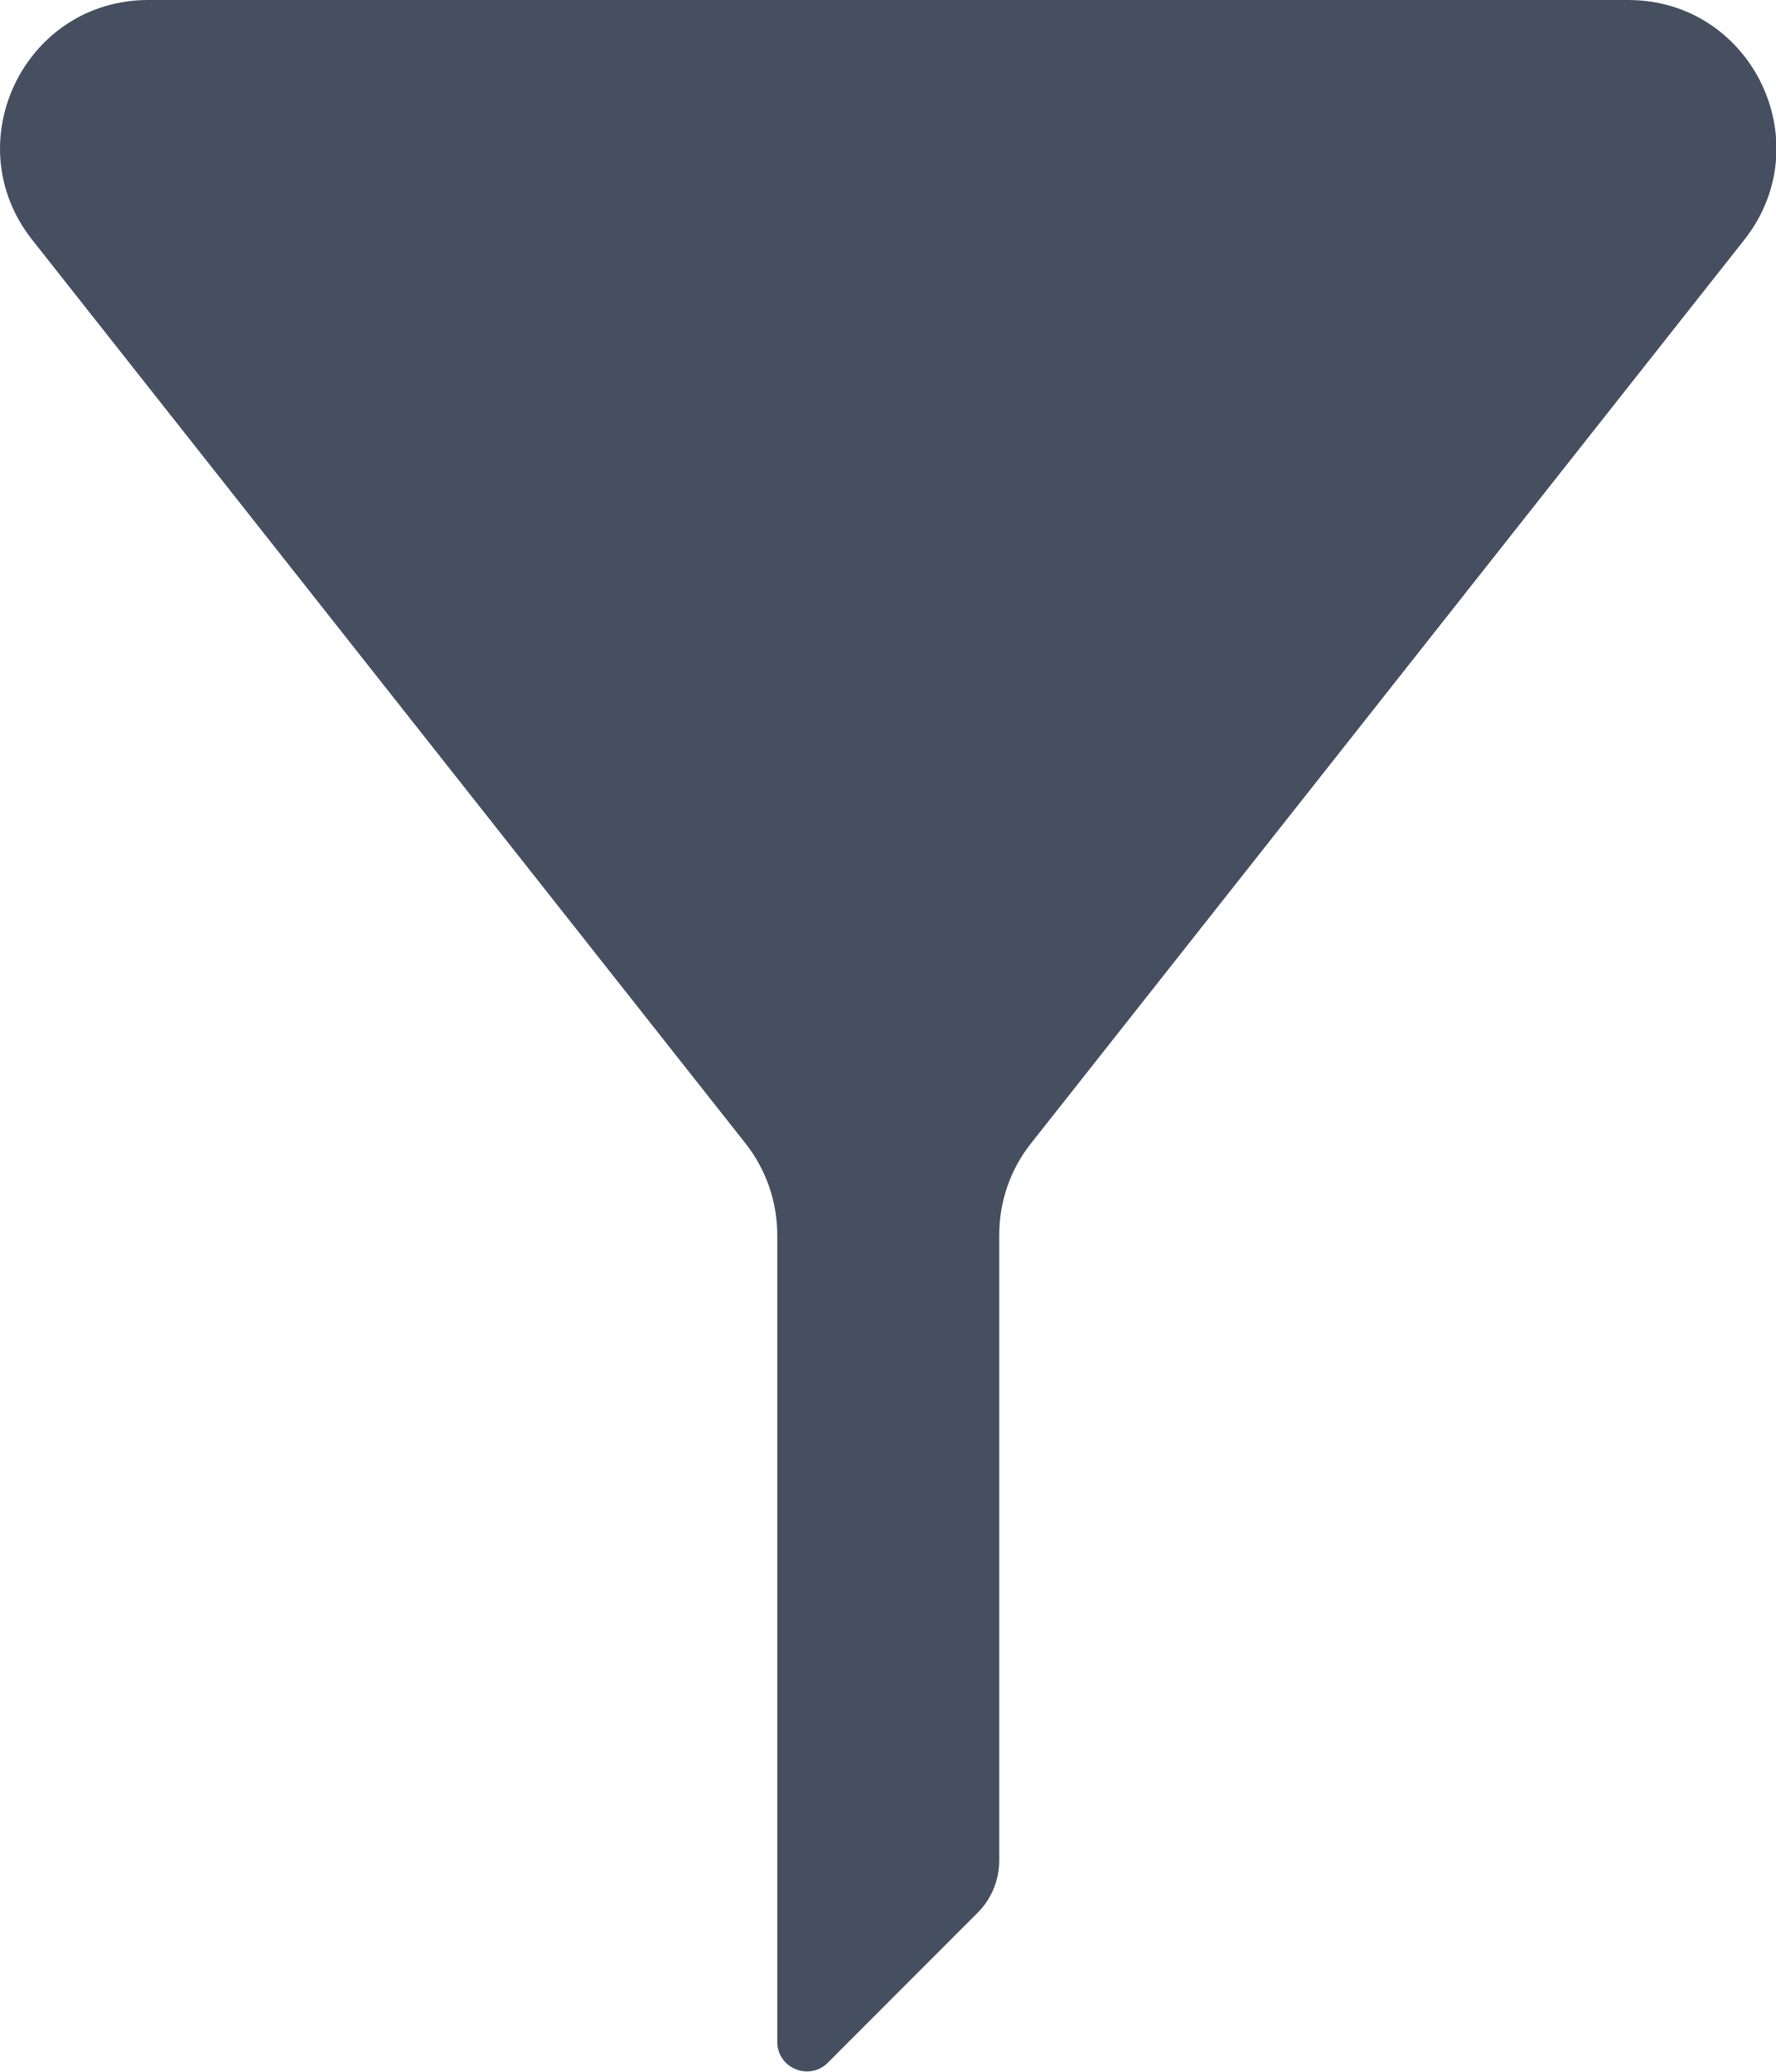
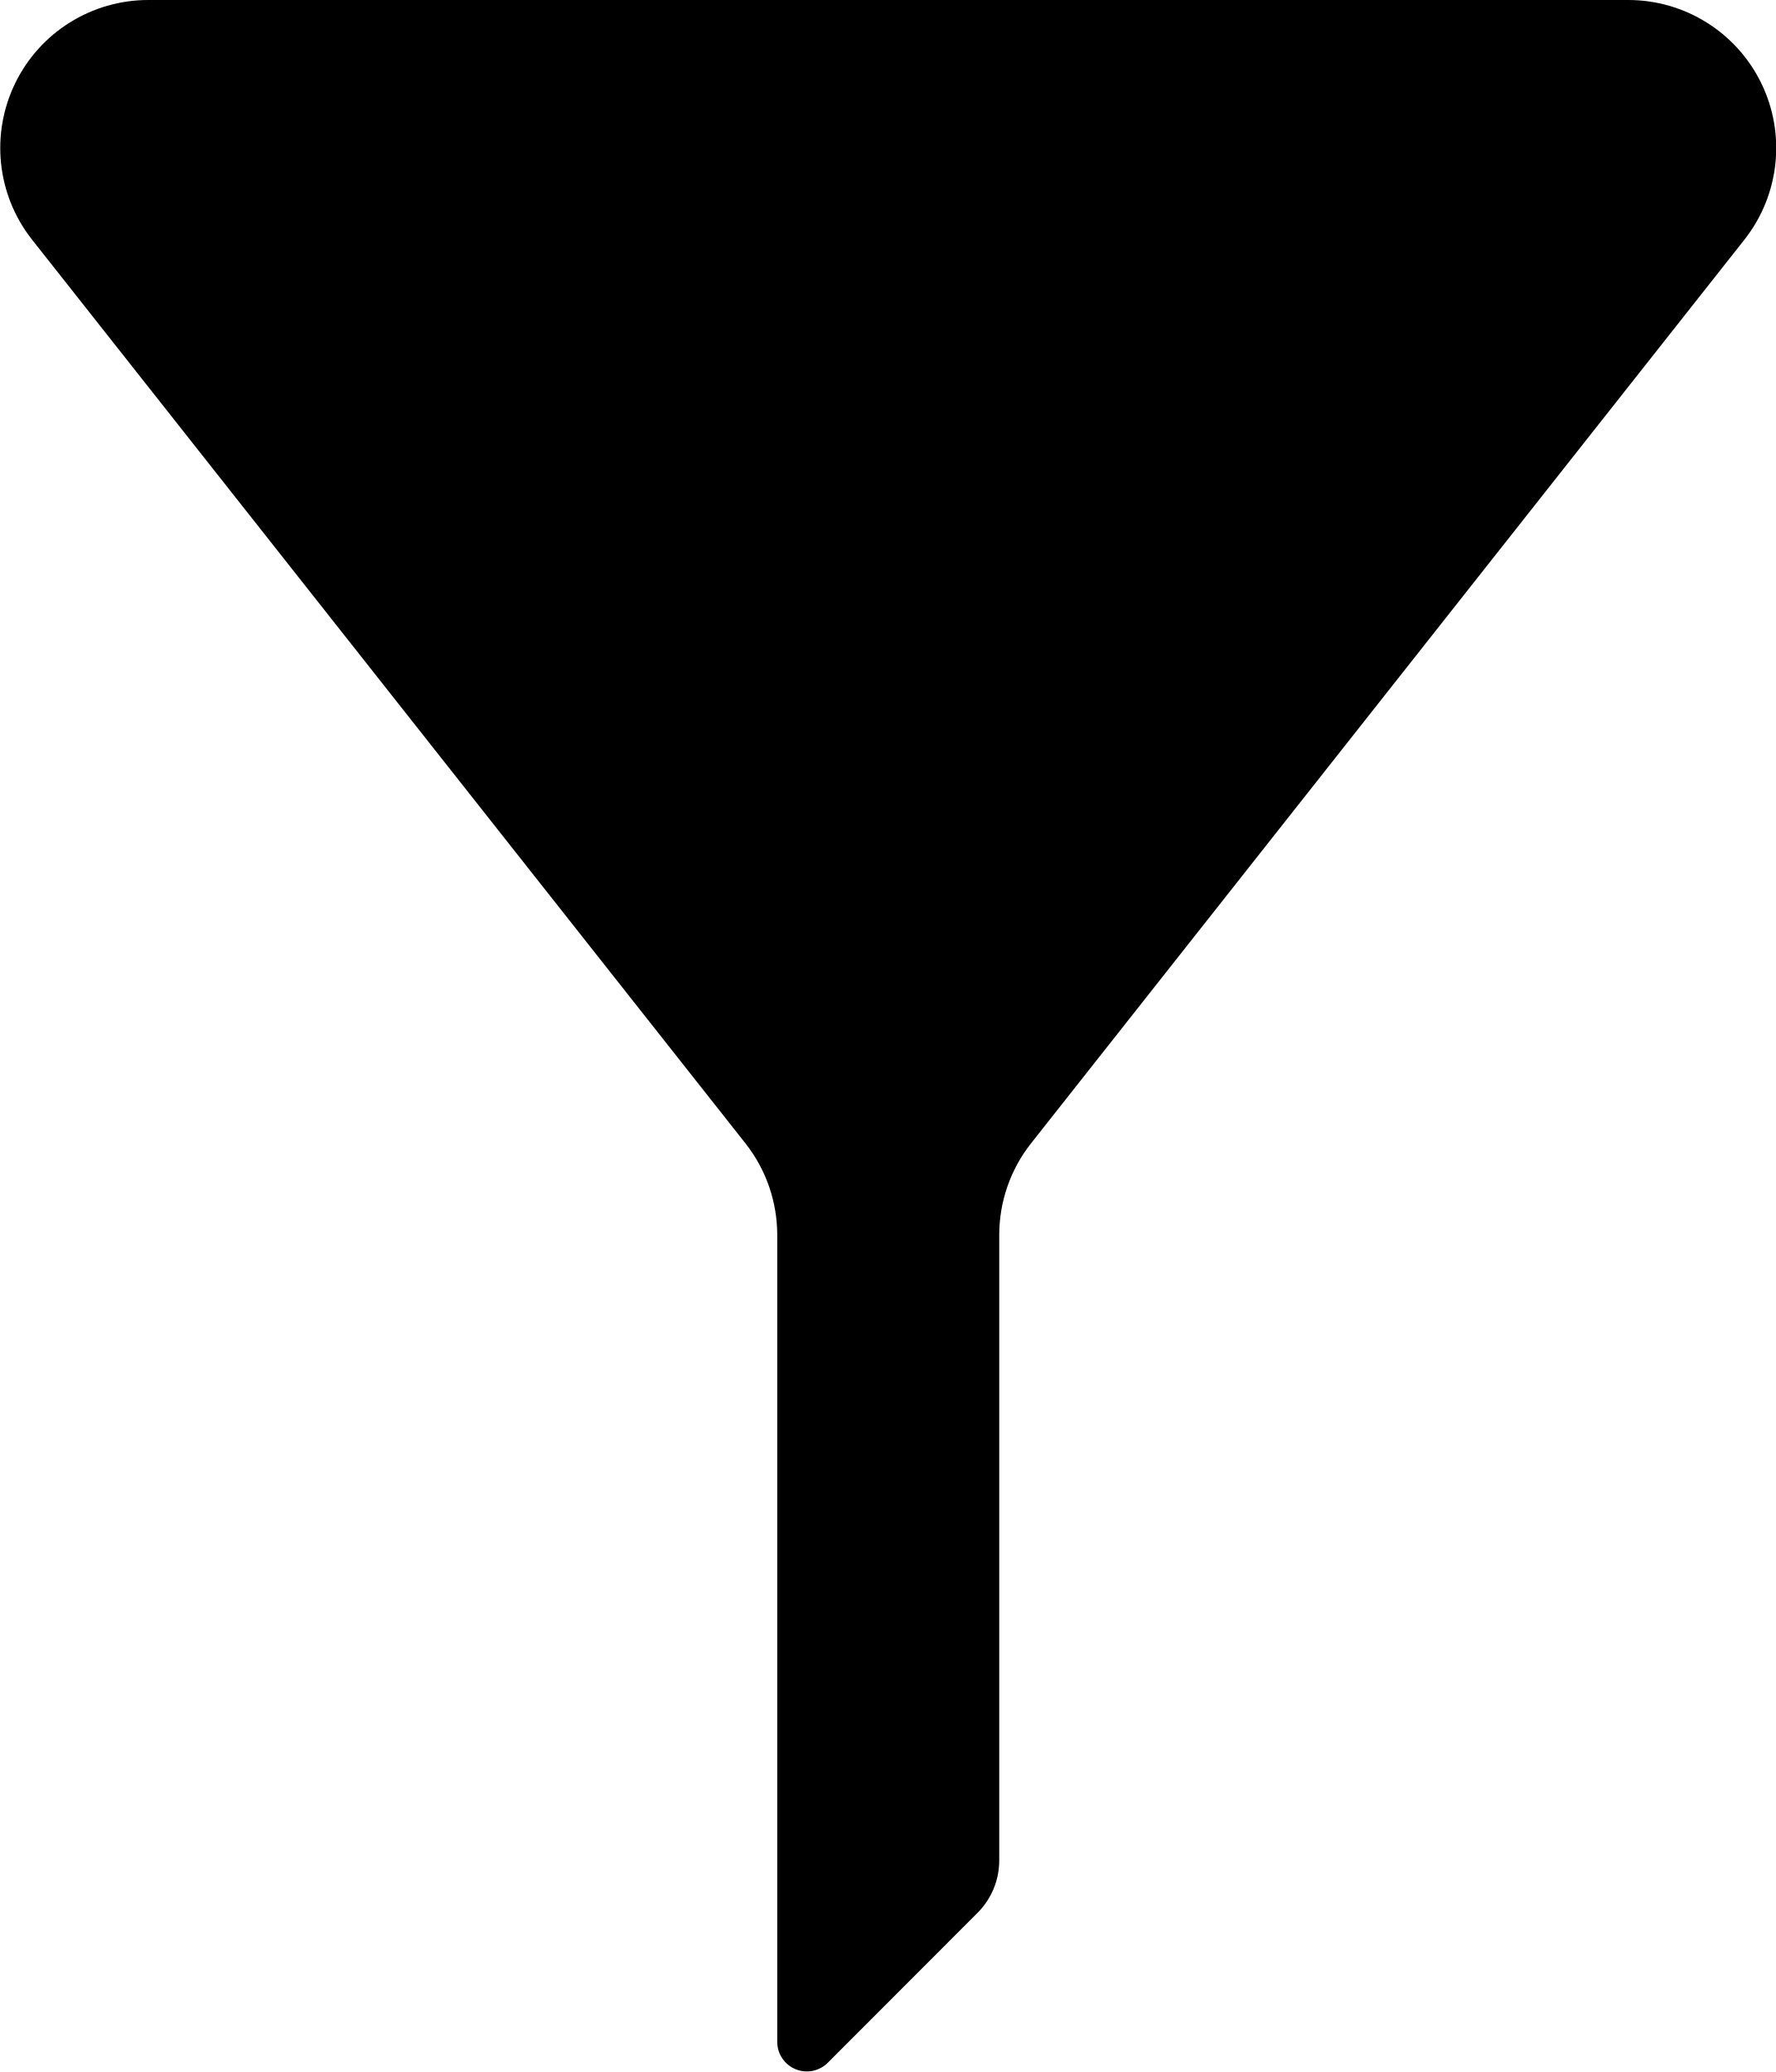
- <svg xmlns="http://www.w3.org/2000/svg" width="12" height="14" viewBox="0 0 12 14" fill="none">
-   <path d="M11.79 1.616C12.303 0.959 11.835 0 11.002 0H1.002C0.169 0 -0.299 0.959 0.214 1.616L5.04 7.729C5.177 7.904 5.252 8.121 5.252 8.344V13.796C5.252 13.974 5.467 14.063 5.593 13.938L6.605 12.925C6.699 12.832 6.752 12.704 6.752 12.572V8.344C6.752 8.121 6.826 7.904 6.964 7.729L11.79 1.616Z" fill="#464F60" />
+ <svg xmlns="http://www.w3.org/2000/svg" width="12" height="14" viewBox="0 0 12 14">
+   <path d="M11.79 1.616A1 1 0 0 0 11.002 0h-10a1 1 0 0 0-.788 1.616L5.04 7.729a1 1 0 0 1 .212.615v5.452a.2.2 0 0 0 .341.142l1.012-1.013a.5.5 0 0 0 .147-.353V8.344a1 1 0 0 1 .212-.615z" />
</svg>
